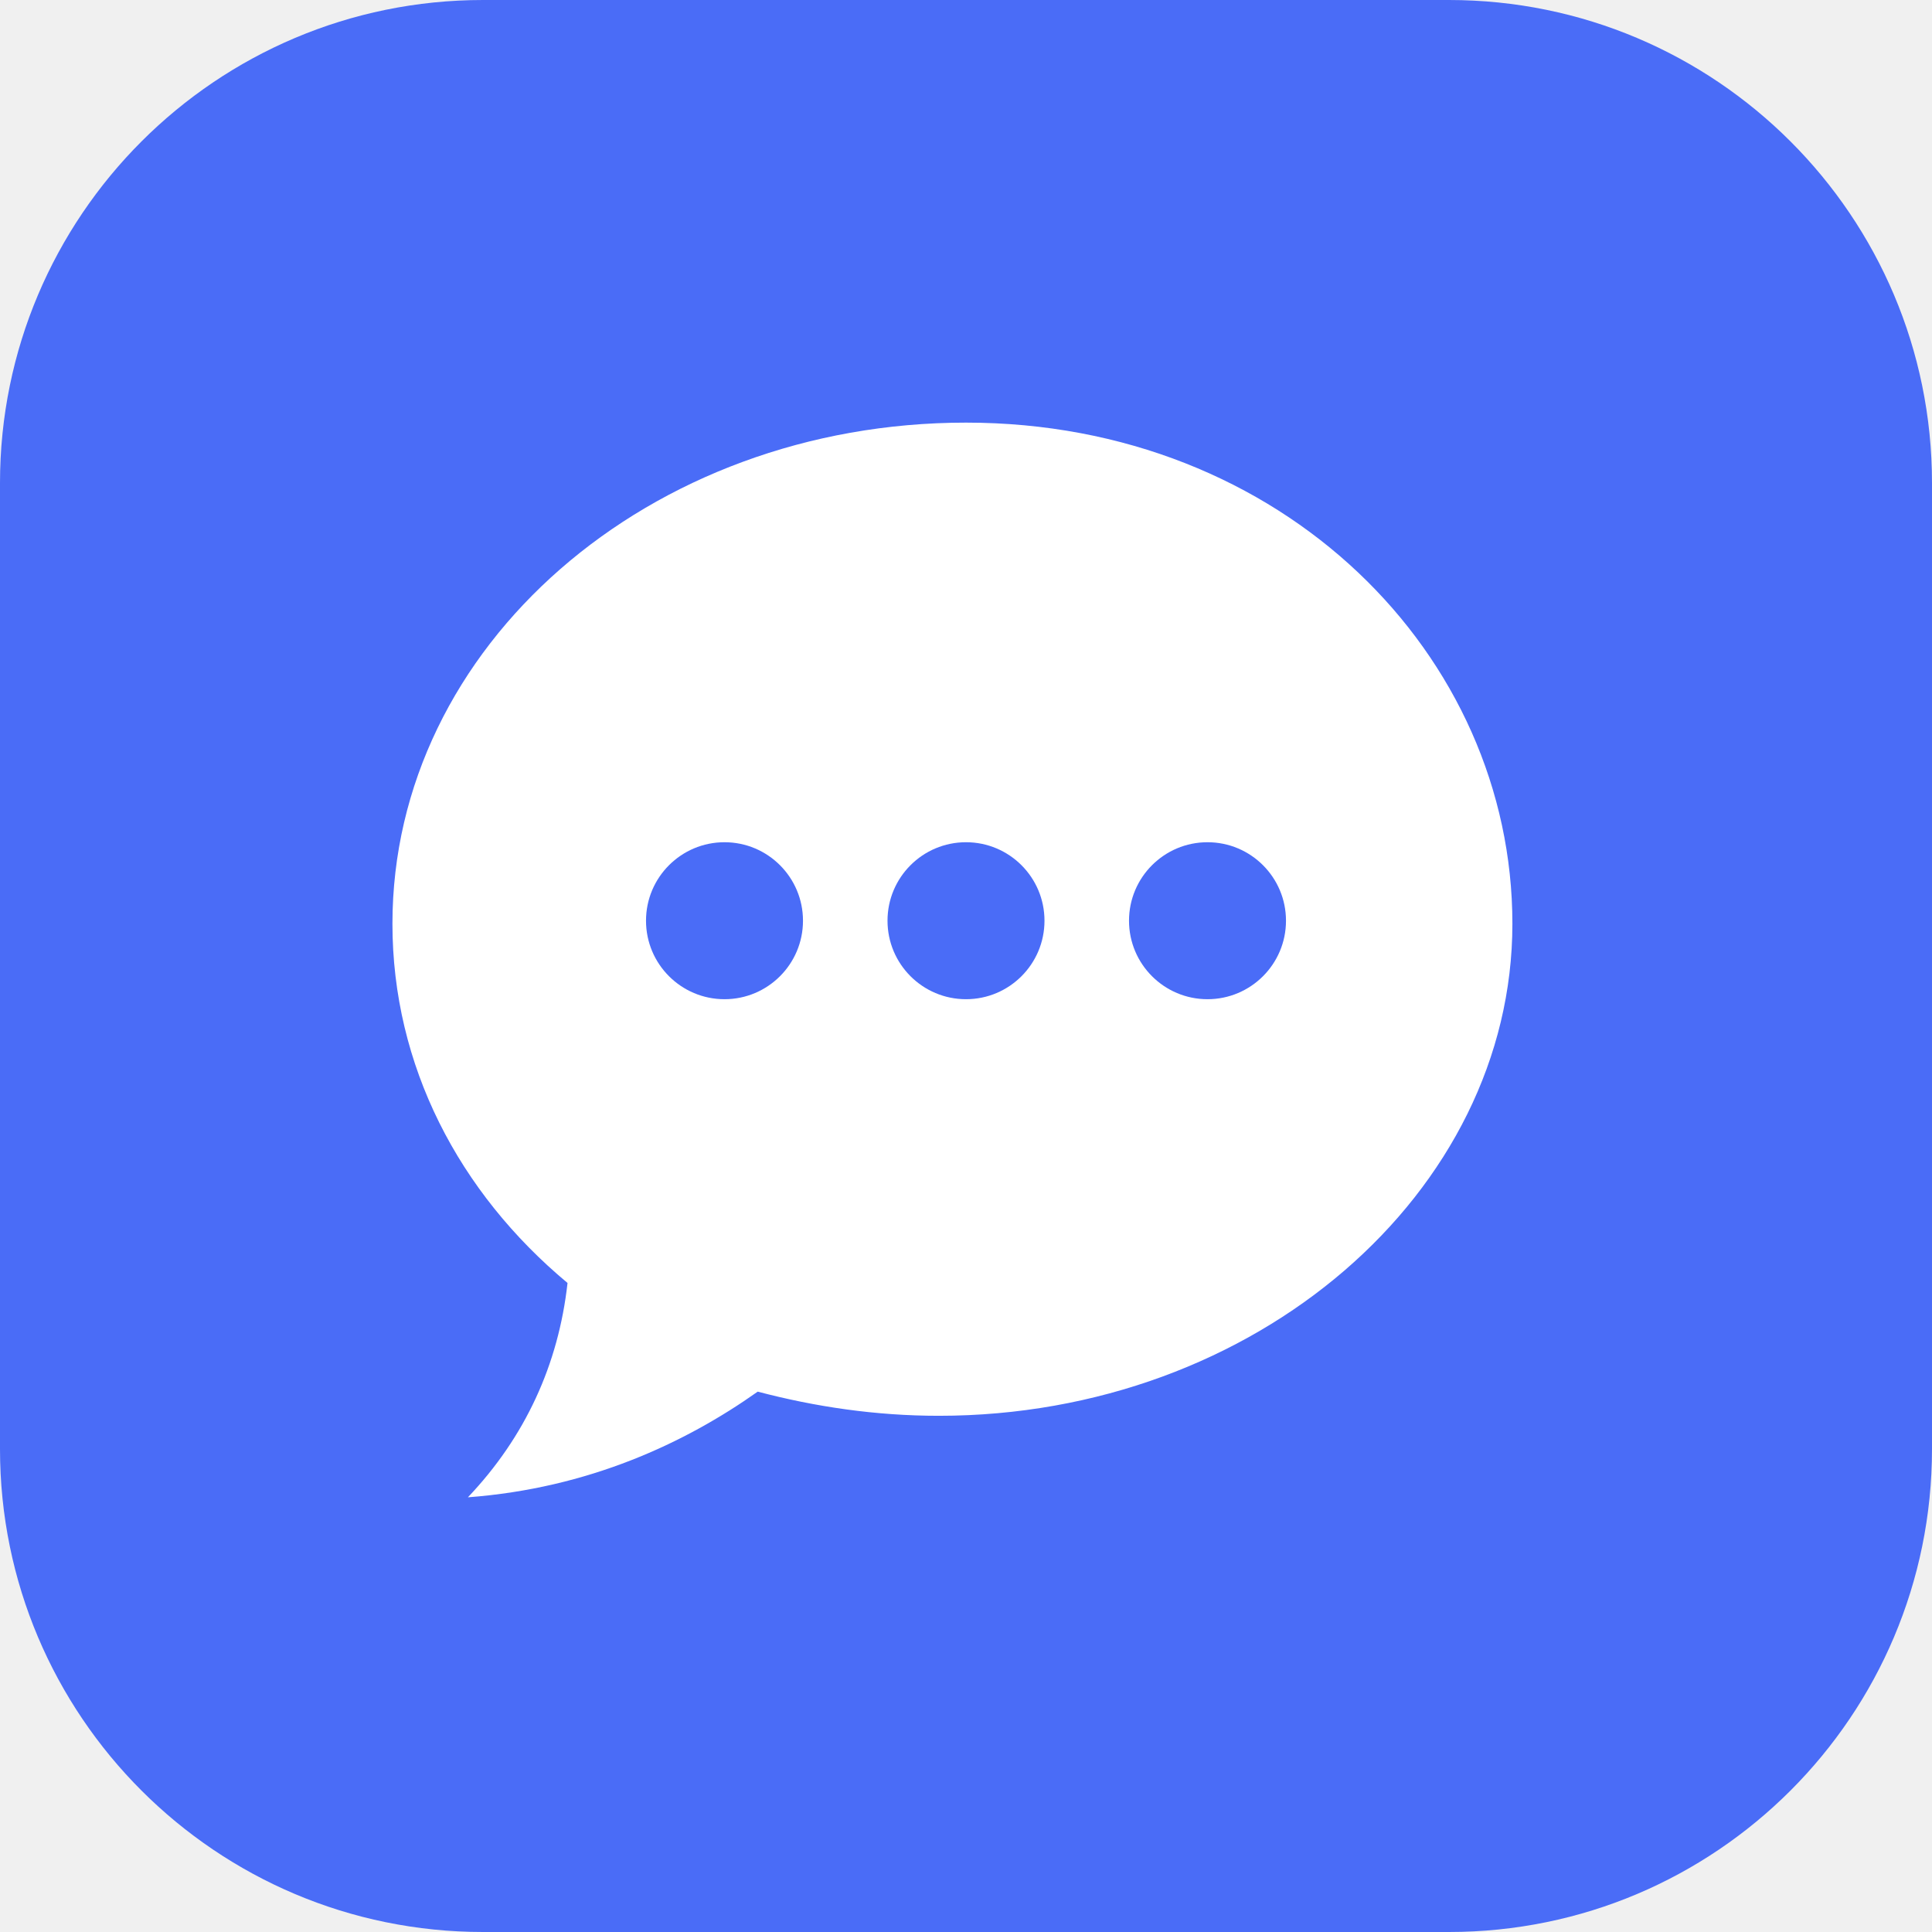
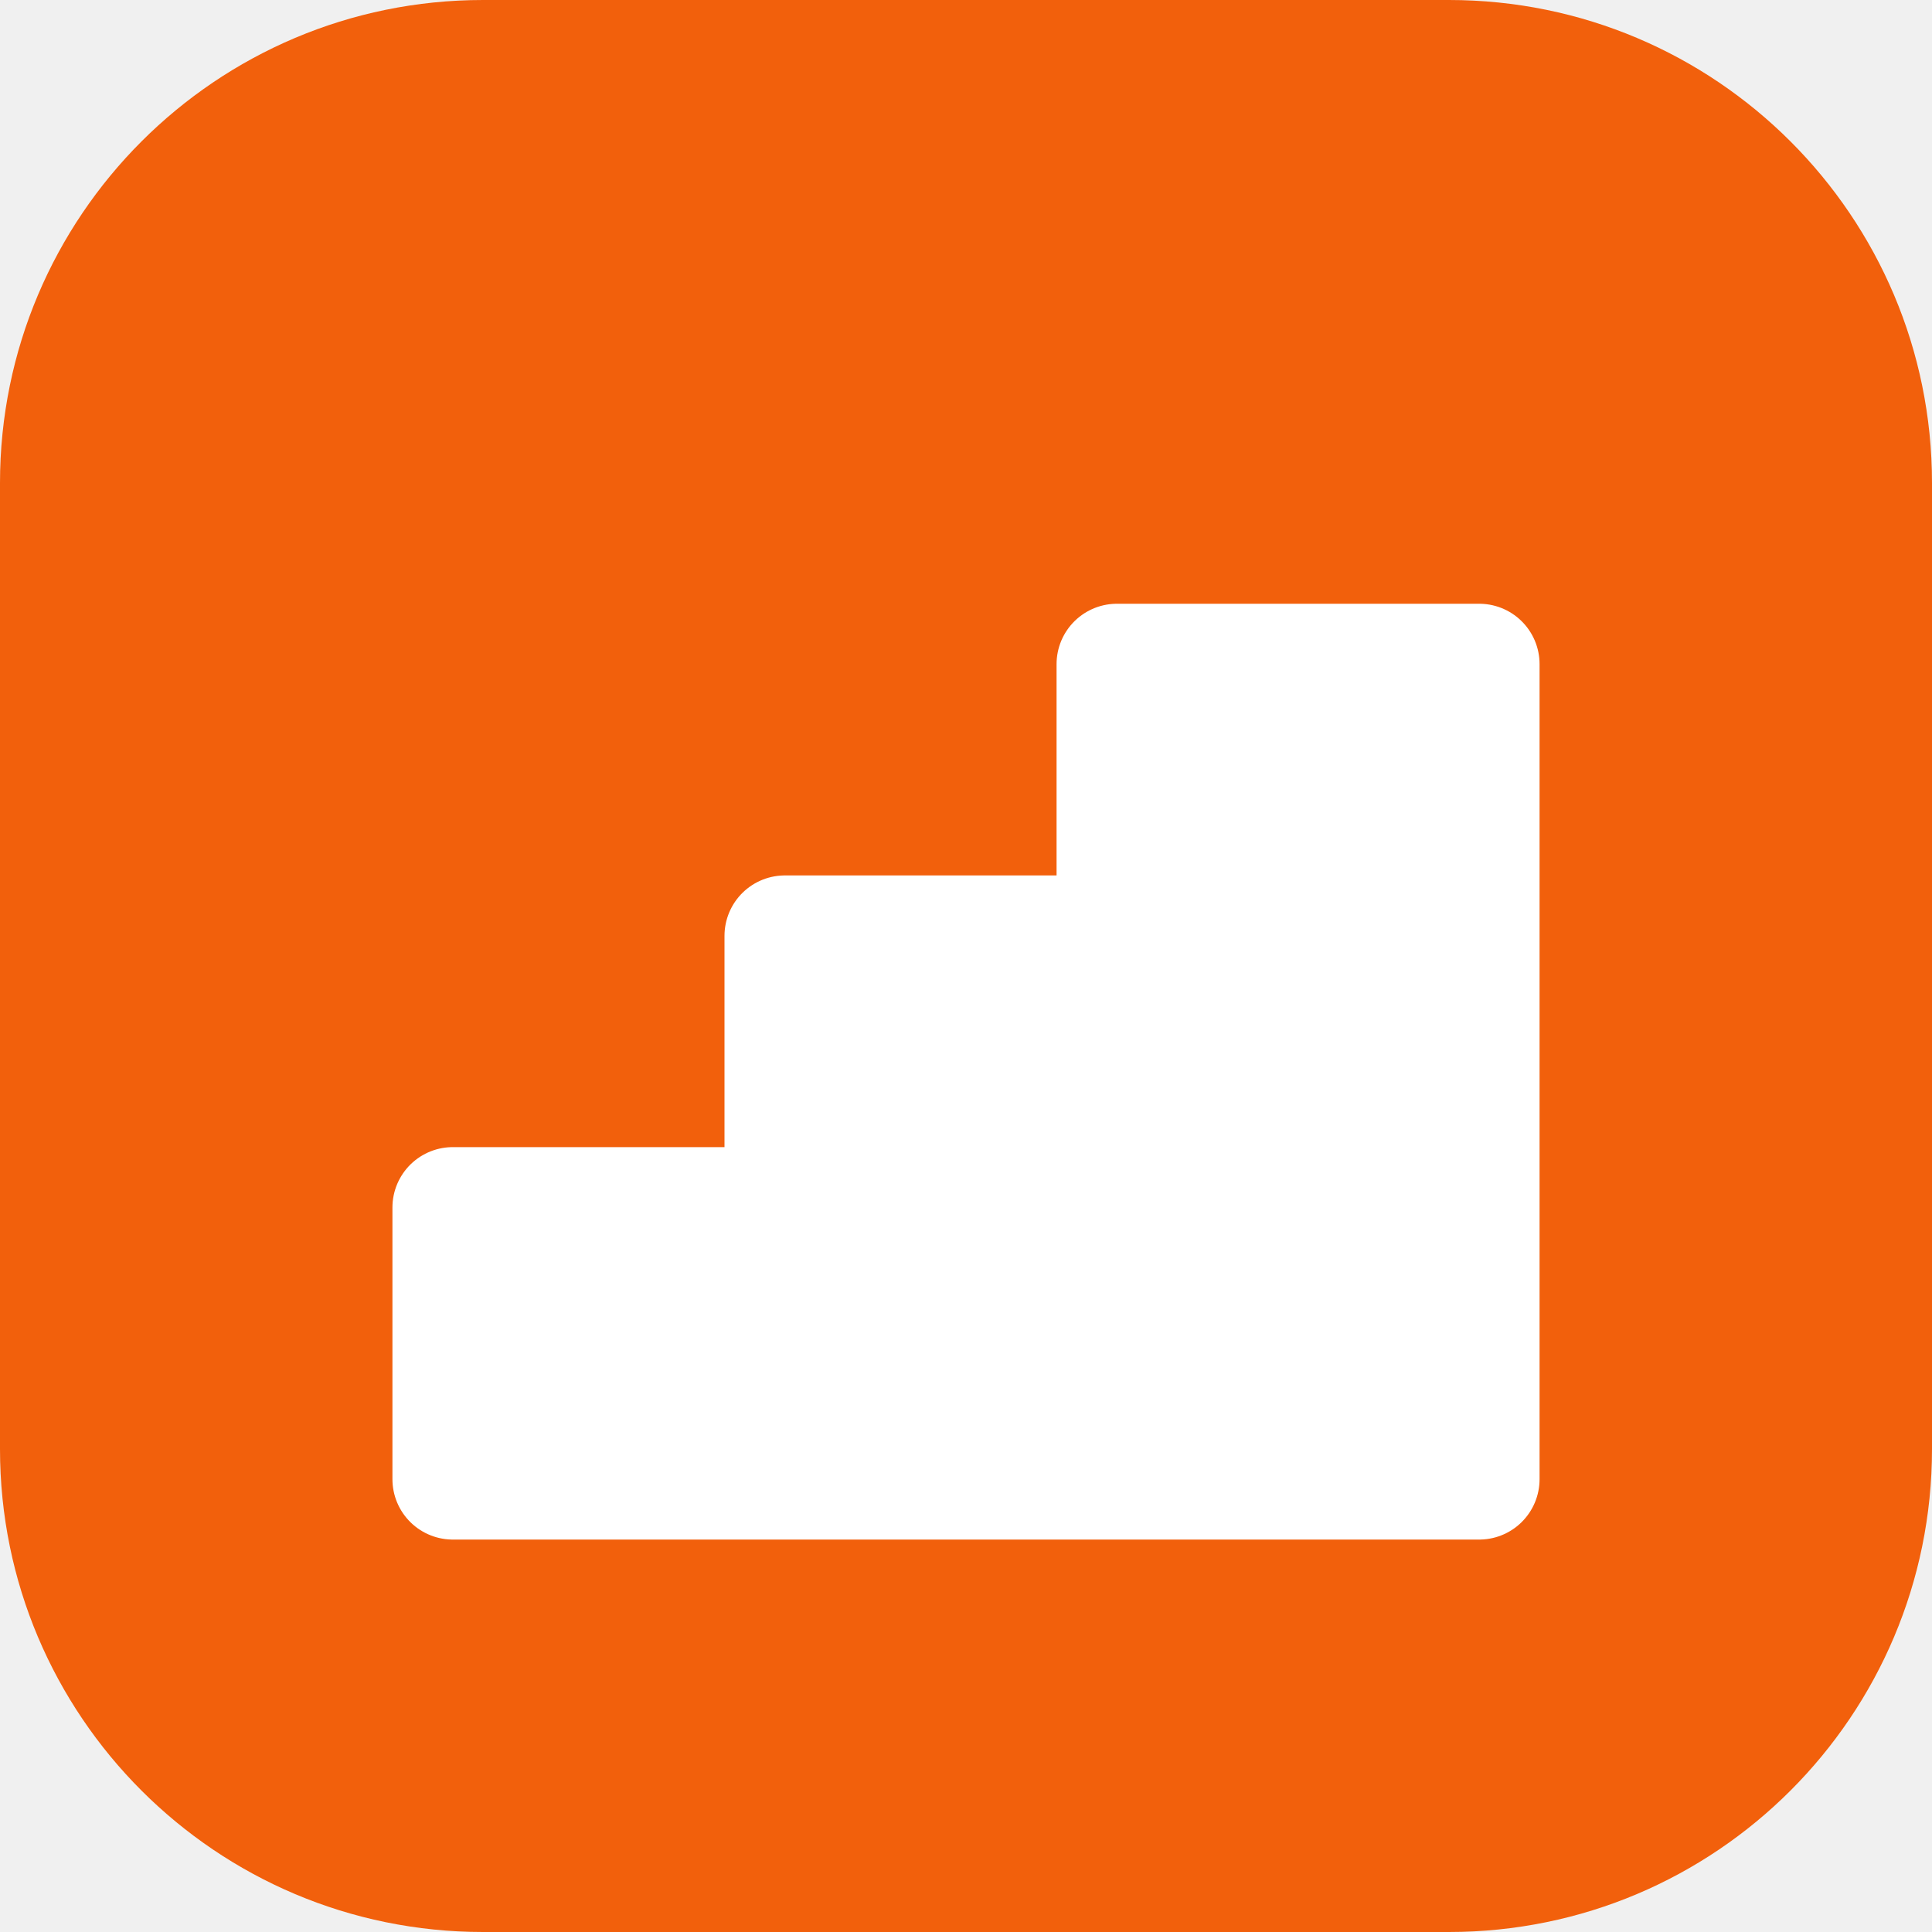
<svg xmlns="http://www.w3.org/2000/svg" viewBox="0 0 64 64">
-   <rect width="64" height="64" rx="16" fill="#4a6cf7" />
-   <path d="M32 14c-10.5 0-19 7.4-19 16.6 0 4.7 2.2 8.9 5.8 11.9-.3 2.7-1.4 5.1-3.3 7.1 4-.3 7.2-1.8 9.6-3.5 1.9.5 3.9.8 6 .8 10.5 0 19-7.4 19-16.3S42.5 14 32 14z" fill="#fff" />
-   <circle cx="24" cy="30.5" r="2.6" fill="#4a6cf7" />
-   <circle cx="32" cy="30.5" r="2.6" fill="#4a6cf7" />
-   <circle cx="40" cy="30.5" r="2.6" fill="#4a6cf7" />
+   <rect width="64" height="64" rx="16" fill="#f2600c" />
+   <path d="M15 49V40h11v-9h11v-9h12v27z" fill="#fff" stroke="#fff" stroke-width="4" stroke-linejoin="round" />
</svg>
